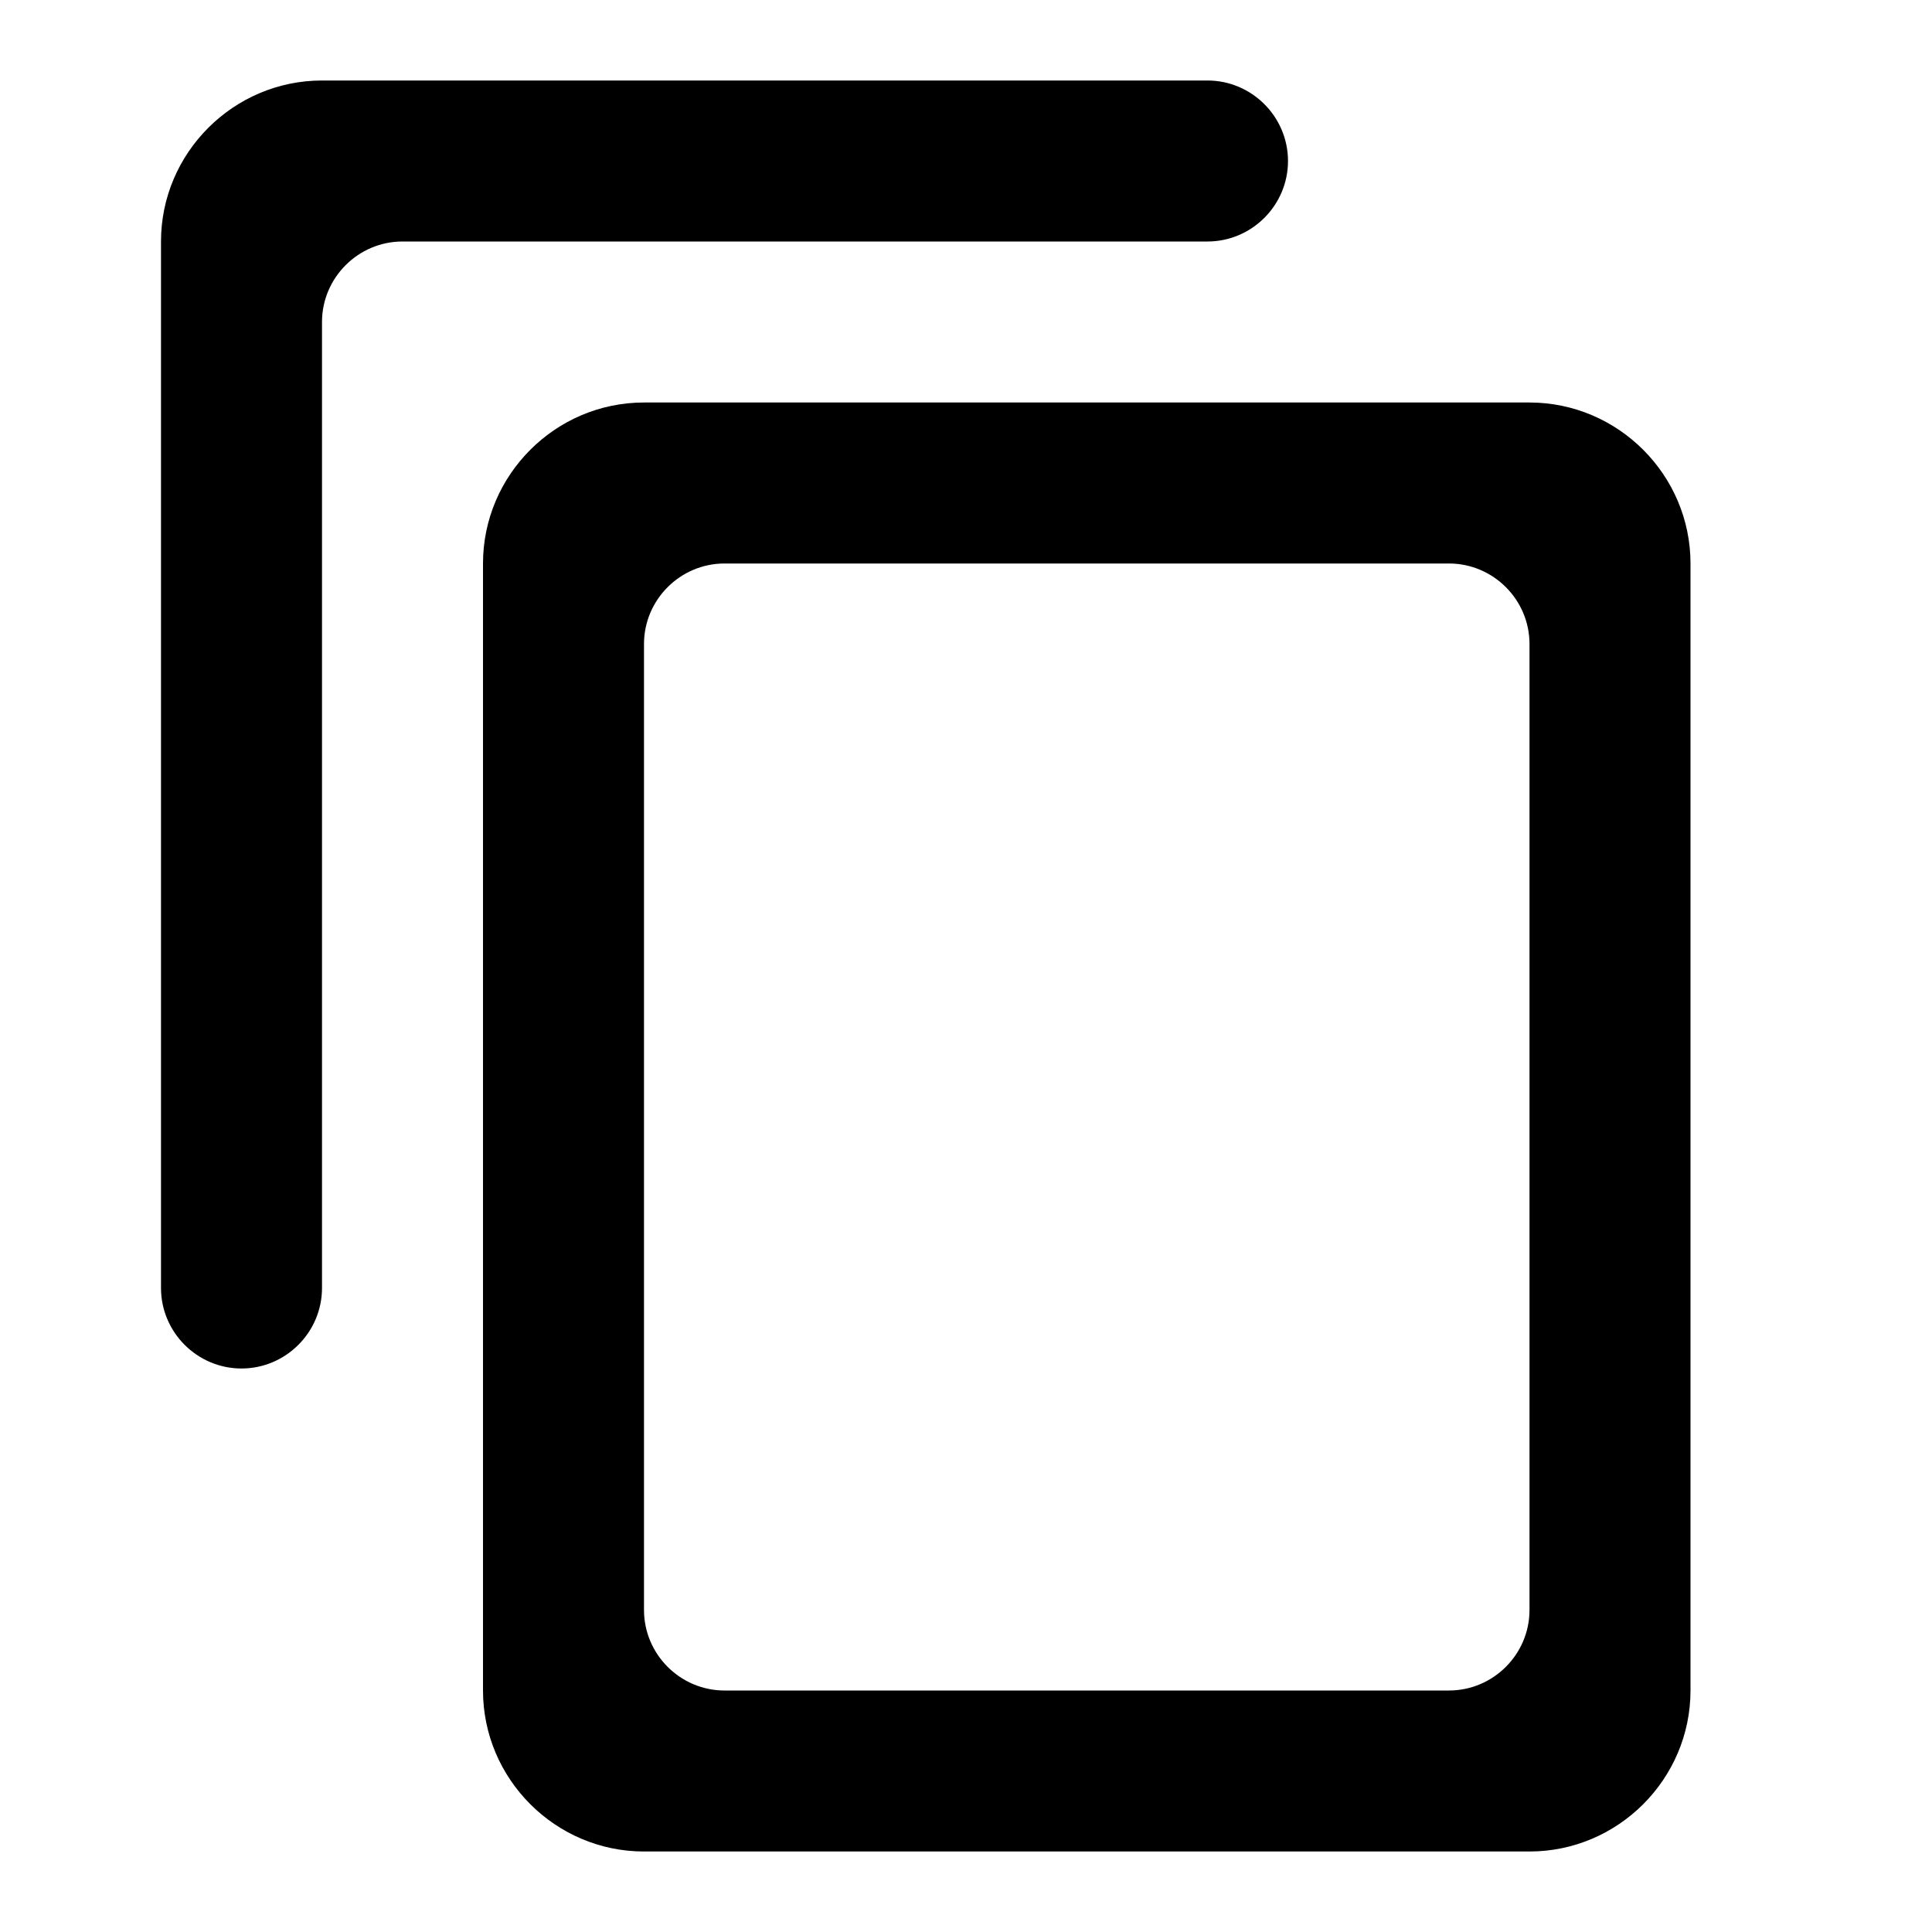
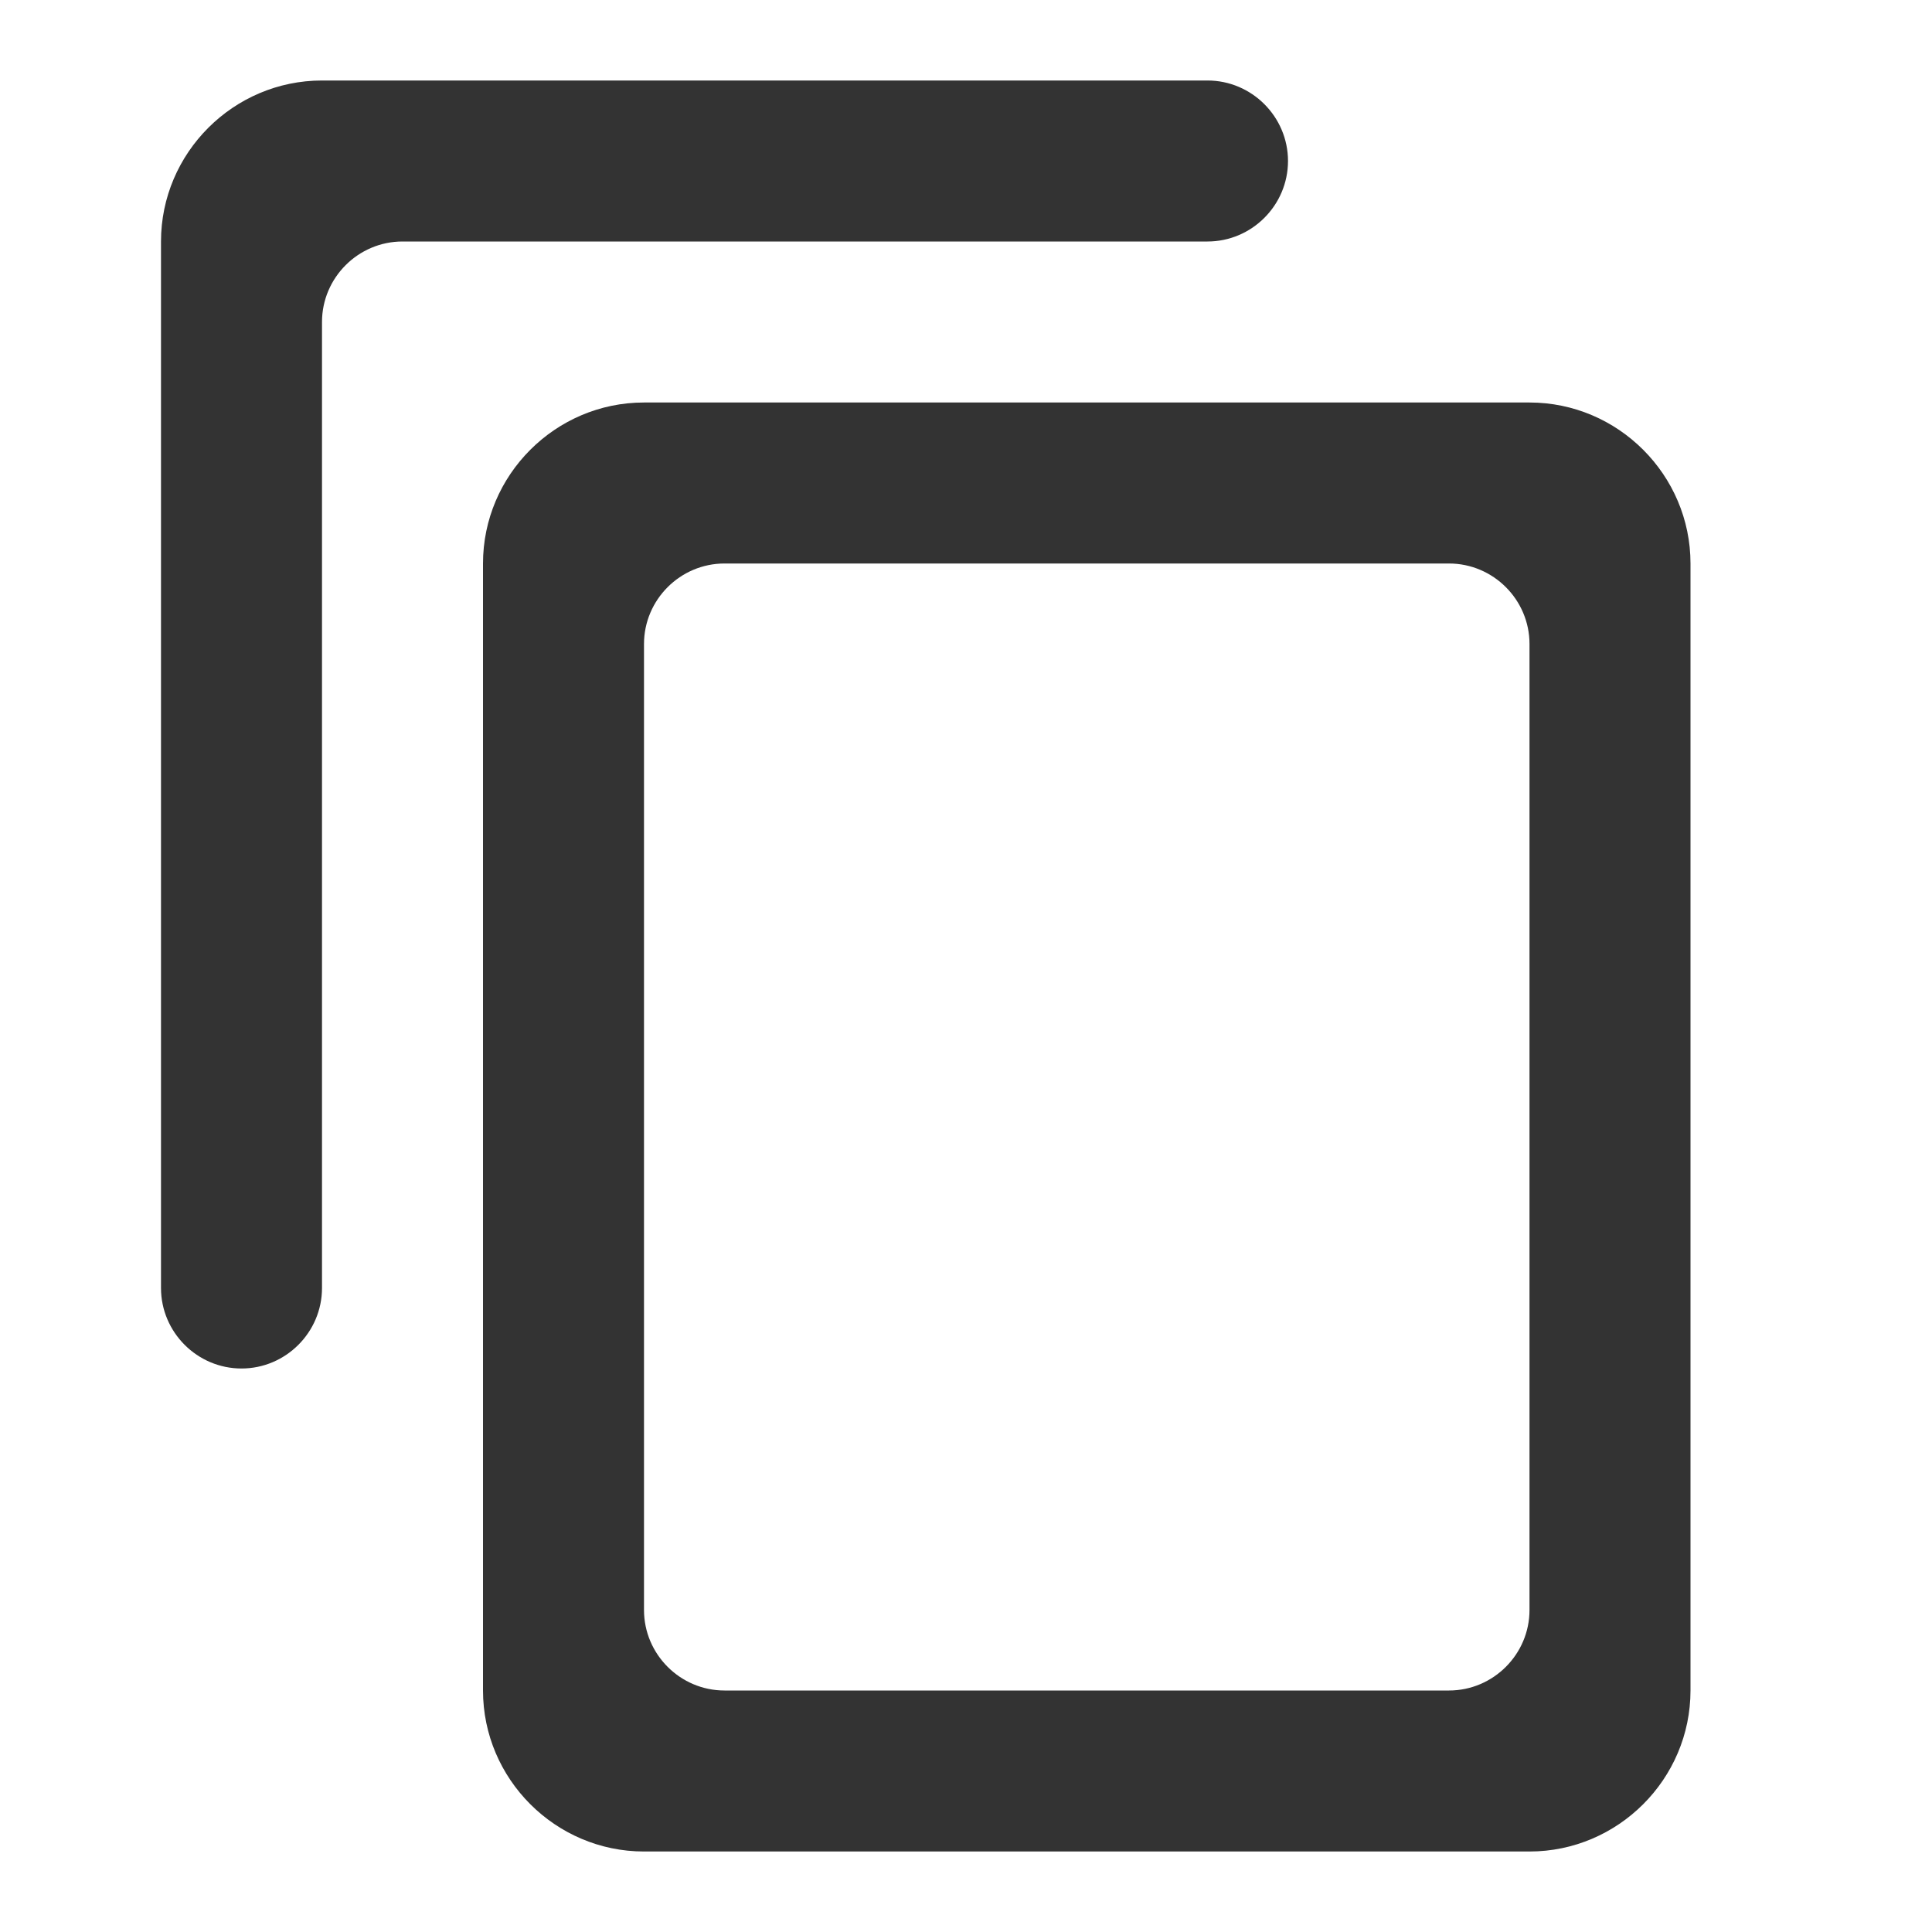
- <svg xmlns="http://www.w3.org/2000/svg" viewBox="0 0 24 24" fill="black" width="20px" class="sc-bdnxRM koqjBT">
+ <svg xmlns="http://www.w3.org/2000/svg" viewBox="0 0 24 24" fill="#333333" width="20px" class="sc-bdnxRM koqjBT">
  <path d="M15 1H4C2.9 1 2 1.9 2 3V16C2 16.55 2.45 17 3 17C3.55 17 4 16.55 4 16V4C4 3.45 4.45 3 5 3H15C15.55 3 16 2.55 16 2C16 1.45 15.55 1 15 1ZM19 5H8C6.9 5 6 5.9 6 7V21C6 22.1 6.9 23 8 23H19C20.1 23 21 22.1 21 21V7C21 5.9 20.1 5 19 5ZM18 21H9C8.45 21 8 20.55 8 20V8C8 7.45 8.45 7 9 7H18C18.55 7 19 7.45 19 8V20C19 20.55 18.55 21 18 21Z" />
</svg>
